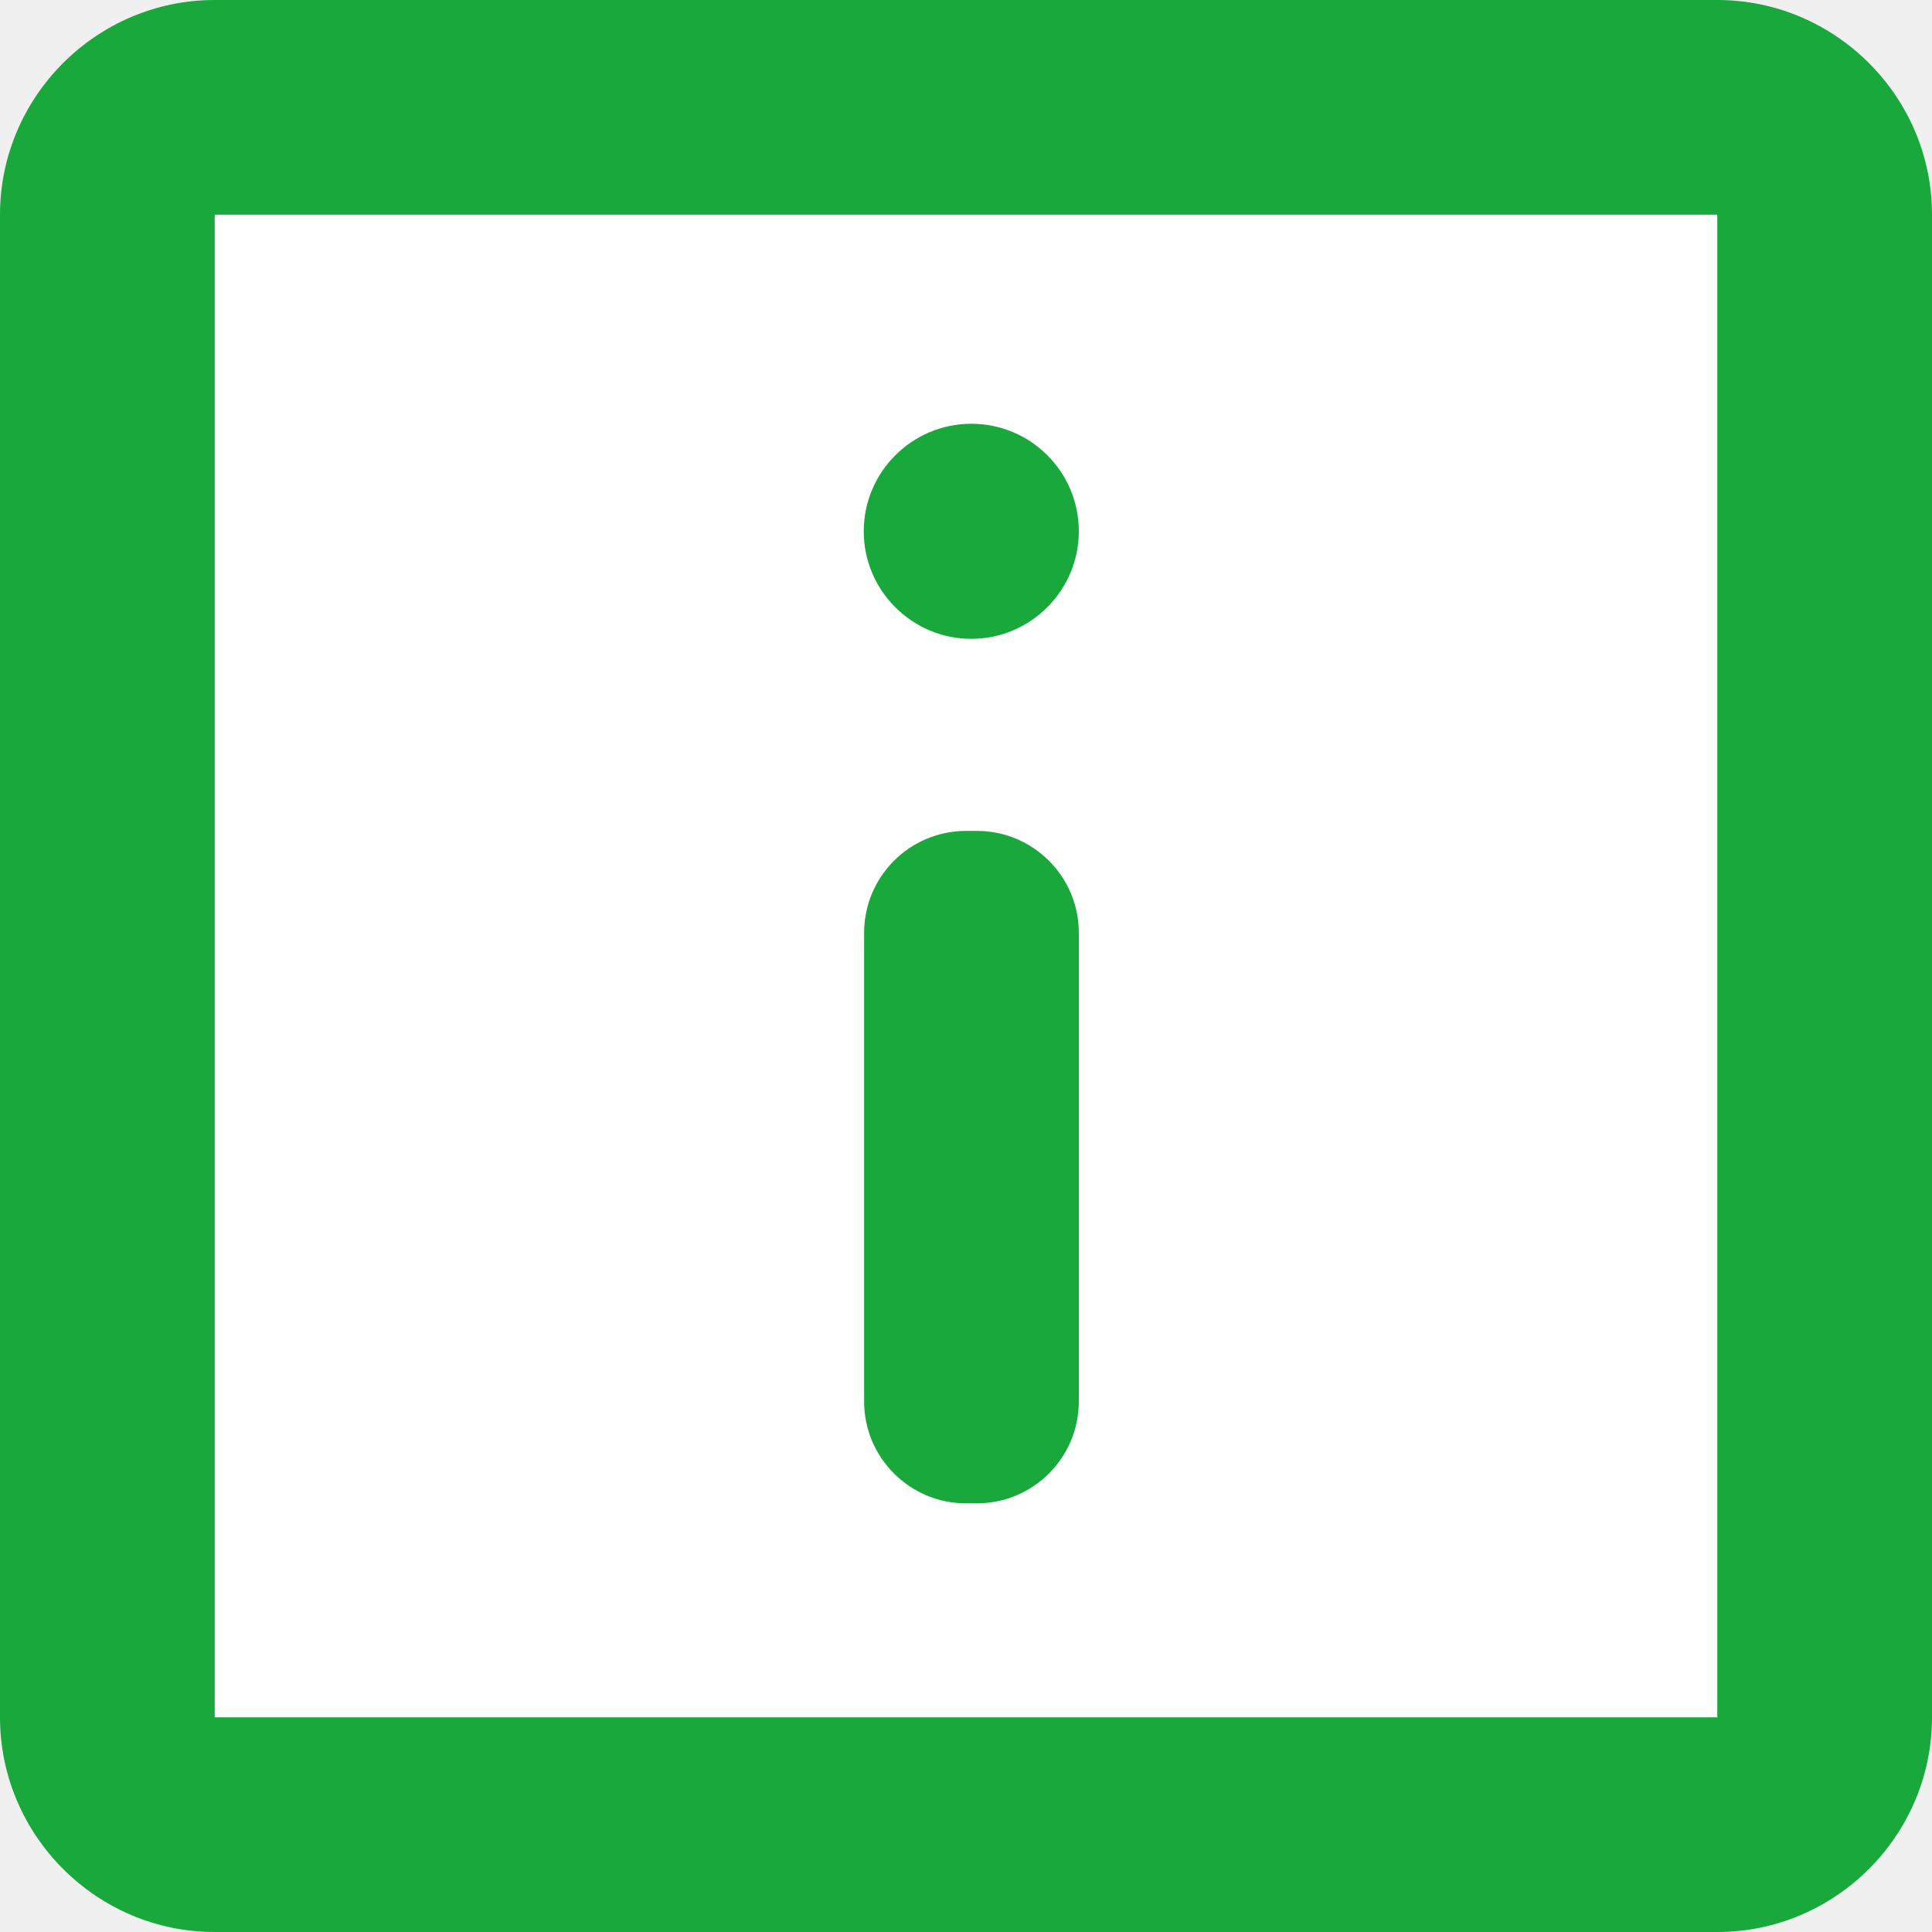
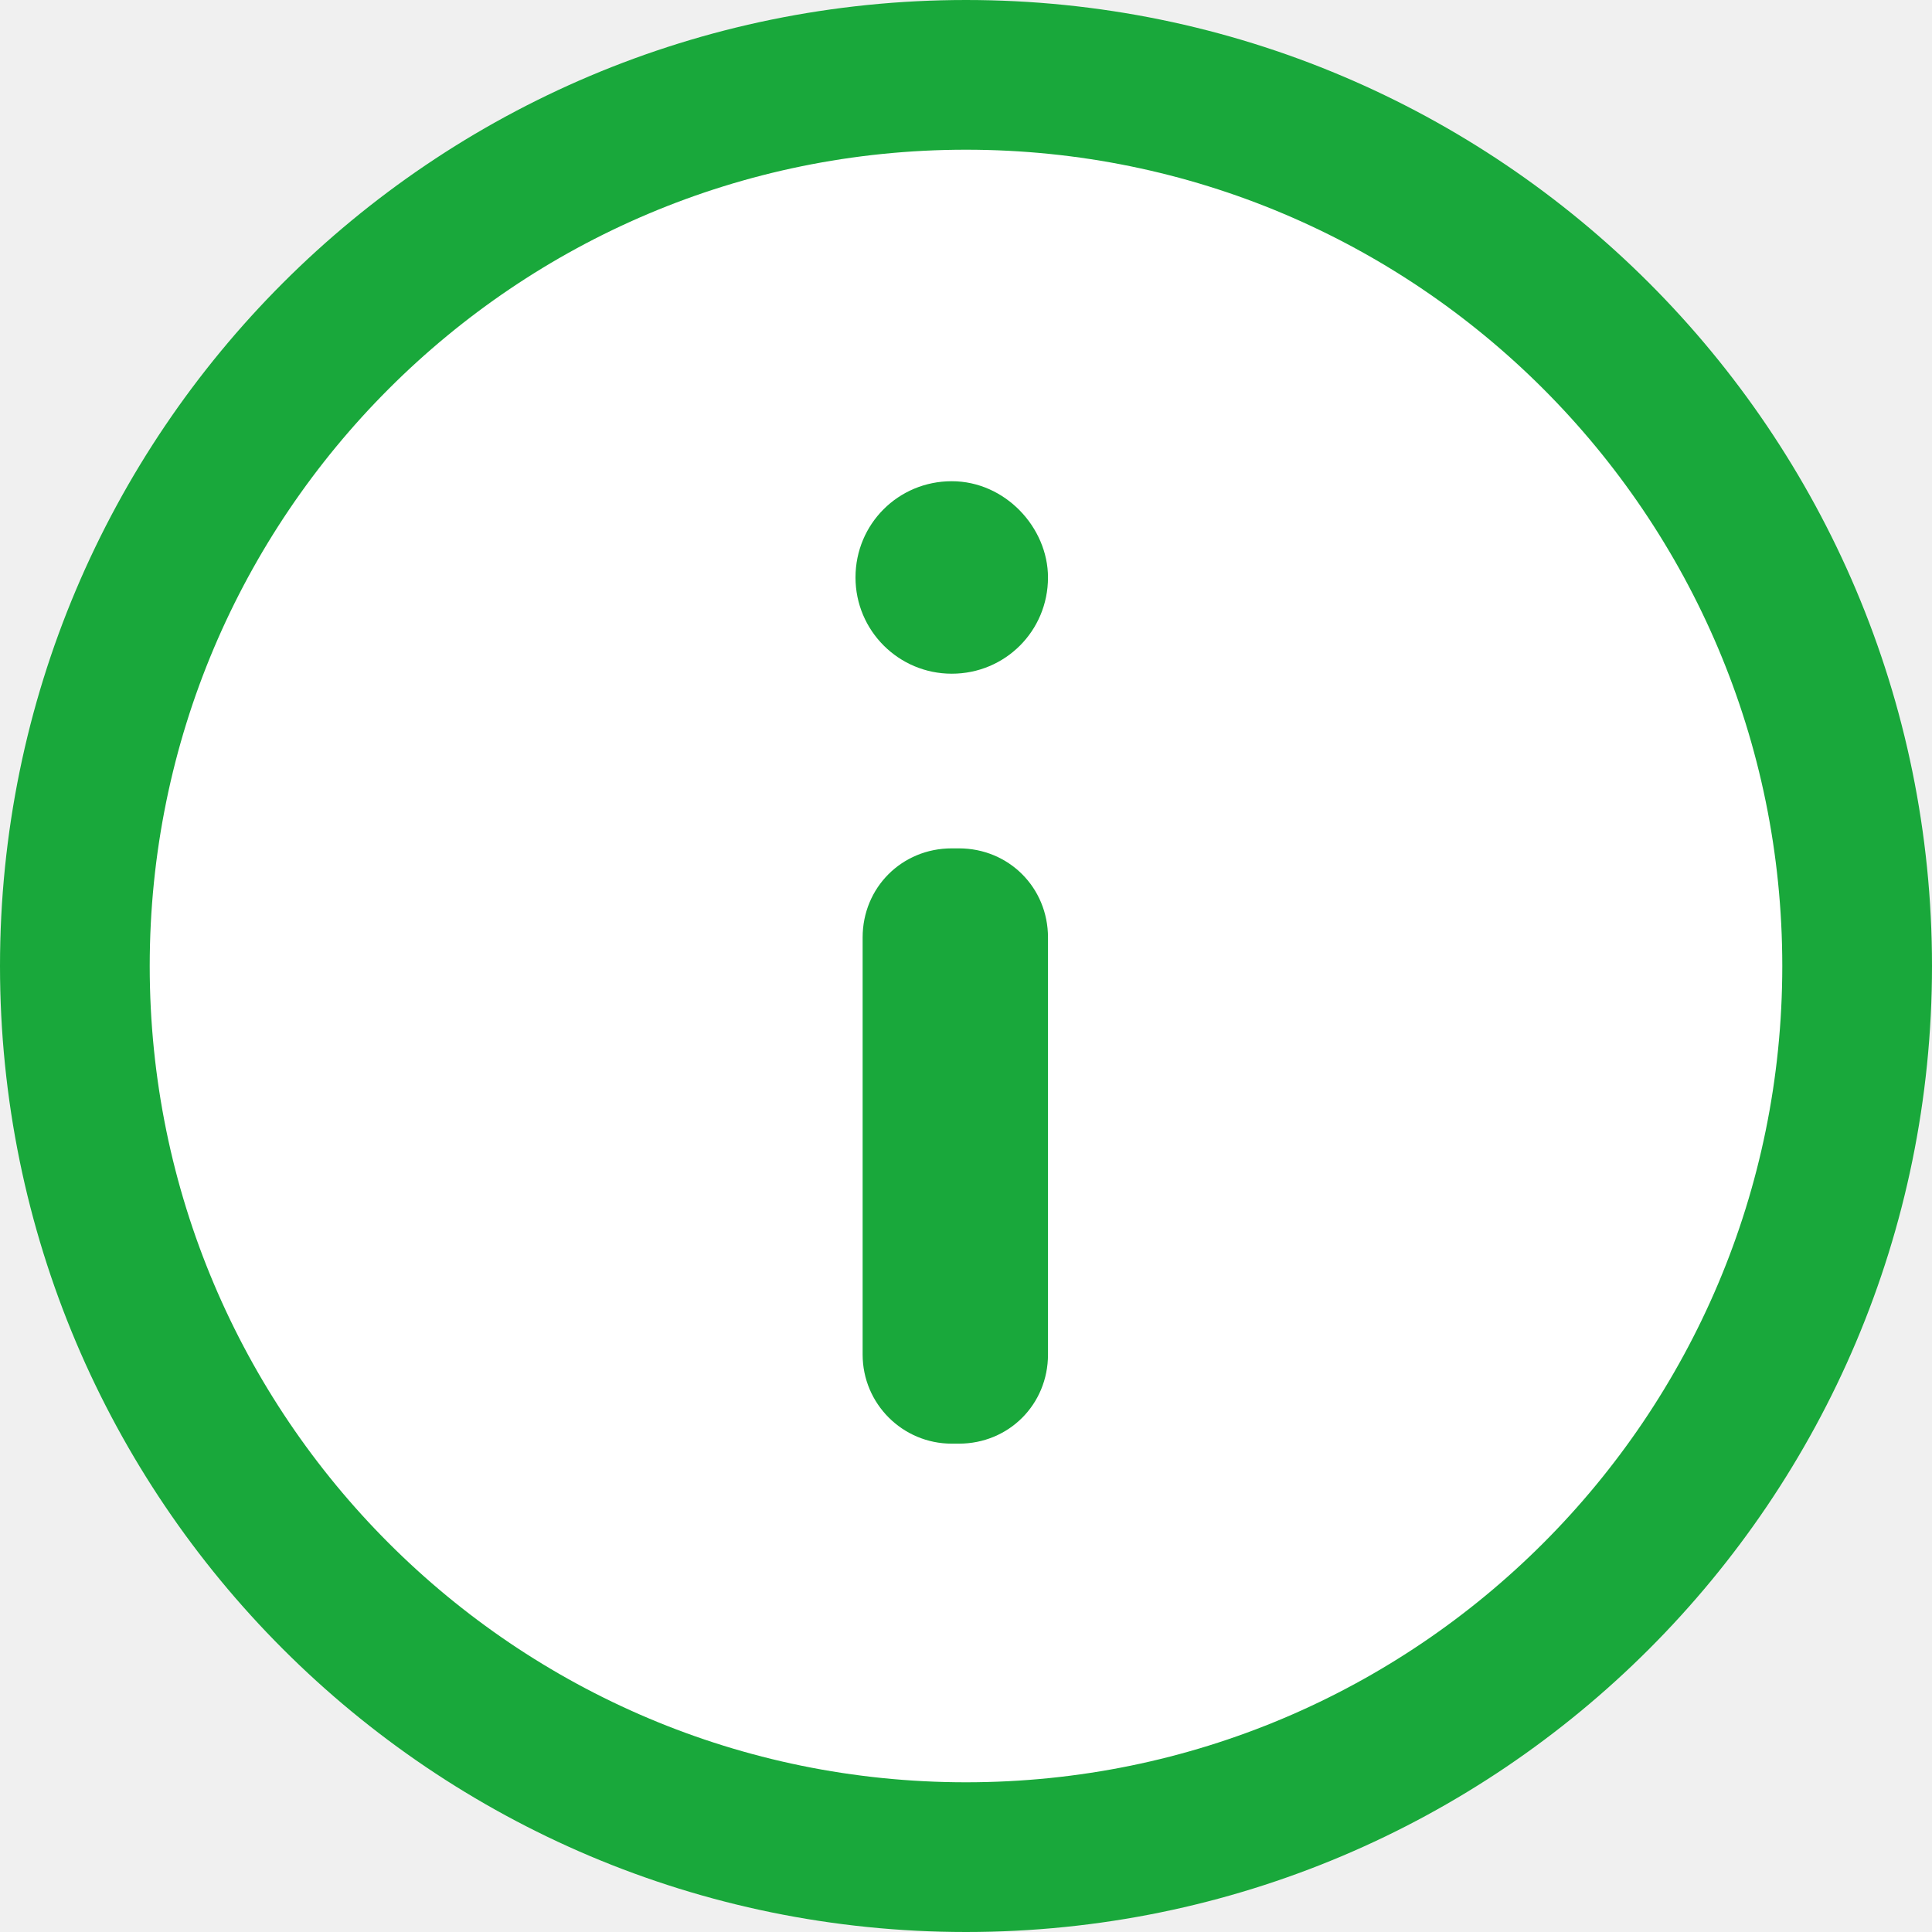
- <svg xmlns="http://www.w3.org/2000/svg" width="512" height="512">
-   <path fill="#FFF" stroke="#000" stroke-miterlimit="10" d="M53.5 53.5h405v405h-405z" />
-   <path fill="#19A83B" d="M455.1 0H56.9C25.6 0 0 25.6 0 56.9v398.2C0 486.4 25.6 512 56.9 512h398.2c31.3 0 56.9-25.6 56.9-56.9V56.9C512 25.6 486.4 0 455.1 0zm0 455.1H56.9V56.9h398.2v398.2zm-169.2-83.7c0 14.9-12.1 27-27 27H256c-14.9 0-27-12.1-27-27V247.2c0-14.9 12.1-27 27-27h2.9c14.9 0 27 12.1 27 27v124.2zm0-230.6c0 15.7-12.8 28.5-28.5 28.5s-28.5-12.8-28.5-28.5 12.8-28.5 28.5-28.5 28.5 12.7 28.5 28.5z" />
+ <svg xmlns="http://www.w3.org/2000/svg" viewBox="453.8 448.8 54.2 54.2">
+   <circle cx="480.9" cy="475.9" r="25" fill="#FFF" stroke="#19A83B" stroke-miterlimit="10" stroke-width="4.2" />
+   <path fill="#19A83B" d="M483.2 486.8c0 1.4-1.1 2.5-2.5 2.5h-.2a2.5 2.5 0 0 1-2.5-2.5v-11.7c0-1.4 1.1-2.5 2.5-2.5h.2c1.4 0 2.5 1.1 2.5 2.5v11.7zm0-21.8c0 1.5-1.2 2.7-2.7 2.7a2.7 2.7 0 0 1-2.7-2.7c0-1.5 1.2-2.7 2.7-2.7s2.7 1.3 2.7 2.7z" />
</svg>
